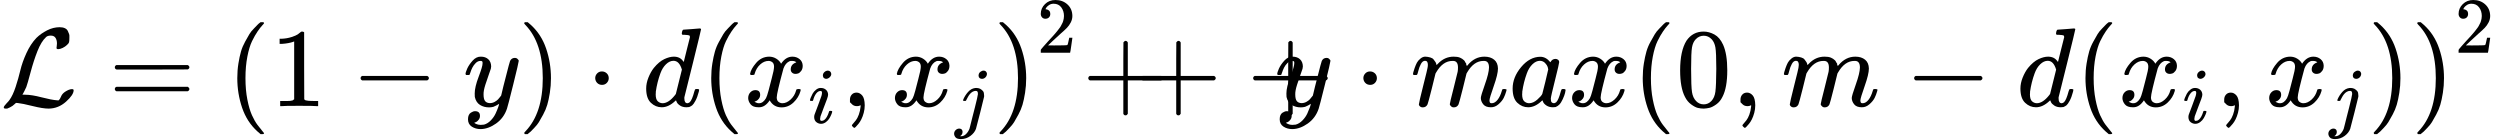
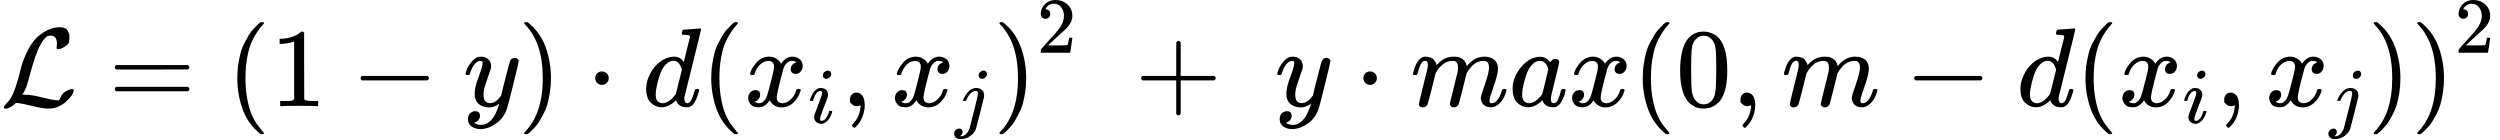
- <svg xmlns="http://www.w3.org/2000/svg" xmlns:xlink="http://www.w3.org/1999/xlink" width="404.064" height="22.48" viewBox="0 -948 22324.4 1242.2">
+ <svg xmlns="http://www.w3.org/2000/svg" xmlns:xlink="http://www.w3.org/1999/xlink" width="404.064px" height="22.480px" viewBox="0 -948 22324.4 1242.2">
  <defs>
-     <path id="A" d="M62 -22T47 -22T32 -11Q32 -1 56 24T83 55Q113 96 138 172T180 320T234 473T323 609Q364 649 419 677T531 705Q559 705 578 696T604 671T615 645T618 623V611Q618 582 615 571T598 548Q581 531 558 520T518 509Q503 509 503 520Q503 523 505 536T507 560Q507 590 494 610T452 630Q423 630 410 617Q367 578 333 492T271 301T233 170Q211 123 204 112L198 103L224 102Q281 102 369 79T509 52H523Q535 64 544 87T579 128Q616 152 641 152Q656 152 656 142Q656 101 588 40T433 -22Q381 -22 289 1T156 28L141 29L131 20Q111 0 87 -11Z" />
-     <path id="B" d="M56 347q0 13 14 20h637q15-8 15-20 0-11-14-19l-318-1H72q-16 5-16 20zm0-194q0 15 16 20h636q14-10 14-20 0-13-15-20H70q-14 7-14 20z" />
-     <path id="C" d="M94 250Q94 319 104 381T127 488T164 576T202 643T244 695T277 729T302 750H315H319Q333 750 333 741Q333 738 316 720T275 667T226 581T184 443T167 250T184 58T225 -81T274 -167T316 -220T333 -241Q333 -250 318 -250H315H302L274 -226Q180 -141 137 -14T94 250Z" />
-     <path id="D" d="M213 578l-13-5q-14-5-40-10-26-5-58-7H83v46h19q47 2 87 15 40 13 56 24 16 11 28 22 2 3 12 3 9 0 17-6V361l1-300q7-7 12-9 5-2 24-4 19-2 62-2h26V0h-11q-21 3-159 3-136 0-157-3H88v46h26q22 0 38 0 16 0 25 1 9 1 16 3 7 2 8 2 1 0 6 5 5 5 6 4v517z" />
-     <path id="E" d="M84 237T84 250T98 270H679Q694 262 694 250T679 230H98Q84 237 84 250Z" />
-     <path id="F" d="M21 287q0 14 15 48 15 34 48 71 33 37 74 36 41 0 66-23 25-23 26-64-2-19-3-21 0-3-16-46-16-43-33-97-17-54-16-86 0-43 14-60 14-17 42-18 23 0 43 11 20 11 31 23 11 12 27 33 0 1 5 20 5 19 14 59 9 40 19 74 38 150 42 157 13 27 43 27 13 0 21-7 8-7 11-12 3-5 2-9 0-13-49-210Q398-4 391-23q-28-83-97-132-69-49-138-50-45 0-79 22-34 22-34 66 0 22 7 37 7 15 19 22 12 7 20 10 8 3 17 3 44 0 44-42 0-20-12-35-12-15-23-20-11-5-13-5l-3-1q2-5 19-12 17-7 34-7h8q17 0 26 2 33 9 61 38 28 29 43 62 15 33 23 56 8 23 8 30l-6-4q-6-4-19-11-13-7-26-12-20-5-39-5-46 0-81 22-35 22-46 71-1 7-1 31 0 57 35 149 35 92 35 117 0 1 0 2 0 9 0 12 0 3-4 7-4 4-11 4h-4q-23 0-42-19-19-19-30-41-11-22-17-42-6-20-8-22-2-2-16-2H27q-6 6-6 9z" />
-     <path id="G" d="M60 749l4 1q5 0 10 0h12l28-24q94-85 137-212 43-127 43-264 0-68-10-131-10-63-23-107-13-44-37-88-24-44-38-67-14-23-41-51-27-28-32-33-5-5-23-19-3-3-4-4H74q-8 0-11 0-3 0-5 3-2 3-3 9 1 1 11 13Q221-64 221 250q0 314-155 475-10 12-11 13 0 8 5 11z" />
-     <path id="H" d="M78 250Q78 274 95 292T138 310Q162 310 180 294T199 251Q199 226 182 208T139 190T96 207T78 250Z" />
-     <path id="I" d="M366 683q1 0 72 5 71 5 73 6 12 0 12-8 0-7-73-302-73-295-75-301-2-6-1-15 0-42 28-42 9 1 20 9 21 20 41 96 6 20 10 21 2 1 10 1h4 4q15 0 15-8 0-5-3-16-13-50-30-81-17-31-28-40-11-9-28-16-8-2-24-2-34 0-57 15-23 15-30 31l-6 15q-1 1-4-1-2-2-4-4-59-56-120-56-55 0-97 40-42 40-42 127 0 48 20 98 20 50 48 86 47 57 94 79 47 22 85 22 56 0 84-42 5-6 5-4 1 4 27 109 26 105 28 111 0 13-7 16-7 3-39 5h-21q-6 6-6 8 0 2 2 19 5 19 13 19zm-14-357q-23 79-75 79-35 0-67-31-32-31-50-81-29-79-41-164 0-3 0-11 0-8-1-12 0-45 18-62 18-17 43-18 54 0 111 72l8 11 54 217z" />
-     <path id="J" d="M52 289q7 42 54 97 47 55 116 56 35 0 64-18 29-18 43-45 42 63 101 63 37 0 64-22 27-22 28-59 0-29-14-47-14-18-27-22-13-4-23-4-19 0-31 11-12 11-12 29 0 46 50 63-11 13-40 13-13 0-19-2-38-16-56-66-60-221-60-258 0-28 16-40 16-12 35-12 37 0 73 33 36 33 49 81 3 10 6 11 3 1 16 2h4q15 0 15-8 0-1-2-11-16-57-62-101-46-44-107-44-70 0-106 63-41-62-94-62h-6q-49 0-70 26-21 26-22 55 0 32 19 52 19 20 45 20 43 0 43-42 0-20-12-35-12-15-23-20-11-5-13-5l-3-1q0-1 6-4 6-3 16-7 10-4 19-3 36 0 62 45 9 16 23 68 14 52 28 108 14 56 16 66 5 27 5 39 0 28-15 40-15 12-34 12-40 0-75-32-35-32-49-82-2-9-5-10-3-1-16-2H58q-6 6-6 11z" />
-     <path id="K" d="M184 600q0 24 19 42 19 18 44 19 18 0 30-12 12-12 13-30 0-23-20-42-20-19-44-20-15 0-28 10-13 10-14 33zM21 287q0 8 9 31 9 23 24 51 15 28 44 51 29 23 60 22 39 0 65-23 26-23 27-62 0-17-14-56-14-39-40-105-26-66-42-113-5-22-5-32 0-25 17-25 9 0 19 3 10 3 23 14 13 11 27 35 14 24 25 59 3 12 5 14 2 2 17 2 20 0 20-10 0-8-9-31-9-23-25-51-16-28-45-50-29-22-62-22-32 0-59 21-27 21-28 64 0 17 5 32 5 15 43 114 38 101 44 121 6 20 7 39 0 24-17 24h-2q-30 0-55-33-25-33-38-84-1-1-2-3-1-2-1-3 0-1-2-2-2-1-3-1-1 0-4 0-3 0-8 0H27q-6 6-6 9z" />
-     <path id="L" d="M78 35T78 60T94 103T137 121Q165 121 187 96T210 8Q210 -27 201 -60T180 -117T154 -158T130 -185T117 -194Q113 -194 104 -185T95 -172Q95 -168 106 -156T131 -126T157 -76T173 -3V9L172 8Q170 7 167 6T161 3T152 1T140 0Q113 0 96 17Z" />
-     <path id="M" d="M297 596q0 31 21 48 21 17 43 17 17 0 28-10 11-10 14-28 0-28-19-47-19-19-44-19-18 0-30 10-12 10-13 29zm-9-220q0 29-26 29-22 0-42-12-20-12-35-31-15-19-24-37-9-18-17-32l-7-14q-2-1-16-1h-14q-6 6-6 8 0 2 4 13 21 49 59 92 38 43 88 50 1 0 8 0 7 0 12 1 24-1 44-10 25-14 38-31 13-17 13-53v-16l-49-199Q267-67 264-75q-18-50-70-89-52-39-119-40-50 0-68 21-18 21-19 46 0 27 19 46 19 19 46 20 17 0 29-10 12-10 13-31 0-36-32-55 6-1 14-1 34 0 62 28 28 28 43 66l11 42q11 43 26 104 15 61 32 125 17 64 27 111 10 47 11 57 0 7-1 11z" />
-     <path id="N" d="M109 429Q82 429 66 447T50 491Q50 562 103 614T235 666Q326 666 387 610T449 465Q449 422 429 383T381 315T301 241Q265 210 201 149L142 93L218 92Q375 92 385 97Q392 99 409 186V189H449V186Q448 183 436 95T421 3V0H50V19V31Q50 38 56 46T86 81Q115 113 136 137Q145 147 170 174T204 211T233 244T261 278T284 308T305 340T320 369T333 401T340 431T343 464Q343 527 309 573T212 619Q179 619 154 602T119 569T109 550Q109 549 114 549Q132 549 151 535T170 489Q170 464 154 447T109 429Z" />
-     <path id="O" d="M56 237q0 0 0 13 0 13 14 20h299v150l1 150q10 13 19 13 13 0 20-15V270h298q15-8 15-20 0-12-15-20H409V-68q-8-14-18-14h-2-2q-12 0-18 14v298H70q-14 7-14 20z" />
-     <path id="P" d="M21 287q1 6 3 16 2 10 12 38 10 28 20 47 10 19 32 37 22 18 44 17 22-1 43-7 21-6 30-18 9-12 16-22 7-10 8-19l2-7q0-2 1-2l11 11q60 64 141 64 17 0 31-2 14-2 26-7 12-5 19-10 7-5 15-12 8-7 10-13 2-6 8-13 6-7 4-12-2-5 3-9 5-4 2-7l8 10q63 75 149 75 54 0 87-27 33-27 34-79 0-51-38-158-38-107-38-128 1-14 5-19 4-5 15-5 28 0 52 30 24 30 39 82 3 11 6 13 3 2 16 2 20 0 20-8 0-1-4-15-8-29-22-57-14-28-46-56-32-28-69-27-47 0-68 27-21 27-21 56 0 19 36 120 36 101 37 152 0 59-44 59h-5q-86 0-145-101l-7-12-33-134Q433 26 428 16q-13-27-43-27-13 0-21 7-8 7-11 12-3 5-3 10 0 11 34 143l36 146q3 15 3 38 0 59-44 59h-5q-86 0-145-101l-7-12-33-134Q156 26 151 16q-13-27-43-27-13 0-21 6-8 6-11 12-3 6-2 10 0 13 38 164 39 154 39 161 3 15 3 27 0 36-25 36-22 0-37-28-15-28-23-61-8-33-12-36-2-2-16-2H27q-6 6-6 9z" />
-     <path id="Q" d="M33 157q0 101 76 192 76 91 171 92 51 0 90-49 16 30 46 30 13 0 23-8 10-8 10-20 0-13-37-160-37-147-38-166 0-25 7-33 7-8 21-9 9 1 20 9 21 20 41 96 6 20 10 21 2 1 10 1h4q19 0 19-9 0-6-5-27-5-21-20-54-15-33-32-50-13-13-32-21-8-2-24-2-34 0-57 15-23 15-30 31l-6 15q-1 1-4-1-2-2-4-4-59-56-120-56-55 0-97 40-42 40-42 127zm318 171q0 6-5 22-5 16-23 35-18 19-46 20-35 0-67-31-32-31-50-81-29-79-41-164 0-3 0-11 0-8-1-12 0-45 18-62 18-17 43-18 38 0 75 33 37 33 44 51 2 4 27 107 25 103 26 111z" />
-     <path id="R" d="M96 585q56 81 153 81 48 0 96-26 48-26 78-92 37-83 37-228 0-155-43-237-20-42-55-67-35-25-61-31-26-6-51-7-26 0-52 6-26 6-61 32-35 26-55 67-43 82-43 237 0 174 57 265zm225 12q-30 32-71 32-42 0-72-32-25-26-33-72-8-46-8-192 0-158 8-208 8-50 36-79 28-30 69-30 40 0 68 30 29 30 36 84 7 54 8 203 0 145-8 191-8 46-33 73z" />
+     <path id="MJX-4-TEX-C-4C" d="M62 -22T47 -22T32 -11Q32 -1 56 24T83 55Q113 96 138 172T180 320T234 473T323 609Q364 649 419 677T531 705Q559 705 578 696T604 671T615 645T618 623V611Q618 582 615 571T598 548Q581 531 558 520T518 509Q503 509 503 520Q503 523 505 536T507 560Q507 590 494 610T452 630Q423 630 410 617Q367 578 333 492T271 301T233 170Q211 123 204 112L198 103L224 102Q281 102 369 79T509 52H523Q535 64 544 87T579 128Q616 152 641 152Q656 152 656 142Q656 101 588 40T433 -22Q381 -22 289 1T156 28L141 29L131 20Q111 0 87 -11Z" />
+     <path id="MJX-4-TEX-N-3D" d="M56 347Q56 360 70 367H707Q722 359 722 347Q722 336 708 328L390 327H72Q56 332 56 347ZM56 153Q56 168 72 173H708Q722 163 722 153Q722 140 707 133H70Q56 140 56 153Z" />
+     <path id="MJX-4-TEX-N-28" d="M94 250Q94 319 104 381T127 488T164 576T202 643T244 695T277 729T302 750H315H319Q333 750 333 741Q333 738 316 720T275 667T226 581T184 443T167 250T184 58T225 -81T274 -167T316 -220T333 -241Q333 -250 318 -250H315H302L274 -226Q180 -141 137 -14T94 250Z" />
+     <path id="MJX-4-TEX-N-31" d="M213 578L200 573Q186 568 160 563T102 556H83V602H102Q149 604 189 617T245 641T273 663Q275 666 285 666Q294 666 302 660V361L303 61Q310 54 315 52T339 48T401 46H427V0H416Q395 3 257 3Q121 3 100 0H88V46H114Q136 46 152 46T177 47T193 50T201 52T207 57T213 61V578Z" />
+     <path id="MJX-4-TEX-N-2212" d="M84 237T84 250T98 270H679Q694 262 694 250T679 230H98Q84 237 84 250Z" />
+     <path id="MJX-4-TEX-I-79" d="M21 287Q21 301 36 335T84 406T158 442Q199 442 224 419T250 355Q248 336 247 334Q247 331 231 288T198 191T182 105Q182 62 196 45T238 27Q261 27 281 38T312 61T339 94Q339 95 344 114T358 173T377 247Q415 397 419 404Q432 431 462 431Q475 431 483 424T494 412T496 403Q496 390 447 193T391 -23Q363 -106 294 -155T156 -205Q111 -205 77 -183T43 -117Q43 -95 50 -80T69 -58T89 -48T106 -45Q150 -45 150 -87Q150 -107 138 -122T115 -142T102 -147L99 -148Q101 -153 118 -160T152 -167H160Q177 -167 186 -165Q219 -156 247 -127T290 -65T313 -9T321 21L315 17Q309 13 296 6T270 -6Q250 -11 231 -11Q185 -11 150 11T104 82Q103 89 103 113Q103 170 138 262T173 379Q173 380 173 381Q173 390 173 393T169 400T158 404H154Q131 404 112 385T82 344T65 302T57 280Q55 278 41 278H27Q21 284 21 287Z" />
+     <path id="MJX-4-TEX-N-29" d="M60 749L64 750Q69 750 74 750H86L114 726Q208 641 251 514T294 250Q294 182 284 119T261 12T224 -76T186 -143T145 -194T113 -227T90 -246Q87 -249 86 -250H74Q66 -250 63 -250T58 -247T55 -238Q56 -237 66 -225Q221 -64 221 250T66 725Q56 737 55 738Q55 746 60 749Z" />
+     <path id="MJX-4-TEX-N-22C5" d="M78 250Q78 274 95 292T138 310Q162 310 180 294T199 251Q199 226 182 208T139 190T96 207T78 250Z" />
+     <path id="MJX-4-TEX-I-64" d="M366 683Q367 683 438 688T511 694Q523 694 523 686Q523 679 450 384T375 83T374 68Q374 26 402 26Q411 27 422 35Q443 55 463 131Q469 151 473 152Q475 153 483 153H487H491Q506 153 506 145Q506 140 503 129Q490 79 473 48T445 8T417 -8Q409 -10 393 -10Q359 -10 336 5T306 36L300 51Q299 52 296 50Q294 48 292 46Q233 -10 172 -10Q117 -10 75 30T33 157Q33 205 53 255T101 341Q148 398 195 420T280 442Q336 442 364 400Q369 394 369 396Q370 400 396 505T424 616Q424 629 417 632T378 637H357Q351 643 351 645T353 664Q358 683 366 683ZM352 326Q329 405 277 405Q242 405 210 374T160 293Q131 214 119 129Q119 126 119 118T118 106Q118 61 136 44T179 26Q233 26 290 98L298 109L352 326Z" />
+     <path id="MJX-4-TEX-I-78" d="M52 289Q59 331 106 386T222 442Q257 442 286 424T329 379Q371 442 430 442Q467 442 494 420T522 361Q522 332 508 314T481 292T458 288Q439 288 427 299T415 328Q415 374 465 391Q454 404 425 404Q412 404 406 402Q368 386 350 336Q290 115 290 78Q290 50 306 38T341 26Q378 26 414 59T463 140Q466 150 469 151T485 153H489Q504 153 504 145Q504 144 502 134Q486 77 440 33T333 -11Q263 -11 227 52Q186 -10 133 -10H127Q78 -10 57 16T35 71Q35 103 54 123T99 143Q142 143 142 101Q142 81 130 66T107 46T94 41L91 40Q91 39 97 36T113 29T132 26Q168 26 194 71Q203 87 217 139T245 247T261 313Q266 340 266 352Q266 380 251 392T217 404Q177 404 142 372T93 290Q91 281 88 280T72 278H58Q52 284 52 289Z" />
+     <path id="MJX-4-TEX-I-69" d="M184 600Q184 624 203 642T247 661Q265 661 277 649T290 619Q290 596 270 577T226 557Q211 557 198 567T184 600ZM21 287Q21 295 30 318T54 369T98 420T158 442Q197 442 223 419T250 357Q250 340 236 301T196 196T154 83Q149 61 149 51Q149 26 166 26Q175 26 185 29T208 43T235 78T260 137Q263 149 265 151T282 153Q302 153 302 143Q302 135 293 112T268 61T223 11T161 -11Q129 -11 102 10T74 74Q74 91 79 106T122 220Q160 321 166 341T173 380Q173 404 156 404H154Q124 404 99 371T61 287Q60 286 59 284T58 281T56 279T53 278T49 278T41 278H27Q21 284 21 287Z" />
+     <path id="MJX-4-TEX-N-2C" d="M78 35T78 60T94 103T137 121Q165 121 187 96T210 8Q210 -27 201 -60T180 -117T154 -158T130 -185T117 -194Q113 -194 104 -185T95 -172Q95 -168 106 -156T131 -126T157 -76T173 -3V9L172 8Q170 7 167 6T161 3T152 1T140 0Q113 0 96 17Z" />
+     <path id="MJX-4-TEX-I-6A" d="M297 596Q297 627 318 644T361 661Q378 661 389 651T403 623Q403 595 384 576T340 557Q322 557 310 567T297 596ZM288 376Q288 405 262 405Q240 405 220 393T185 362T161 325T144 293L137 279Q135 278 121 278H107Q101 284 101 286T105 299Q126 348 164 391T252 441Q253 441 260 441T272 442Q296 441 316 432Q341 418 354 401T367 348V332L318 133Q267 -67 264 -75Q246 -125 194 -164T75 -204Q25 -204 7 -183T-12 -137Q-12 -110 7 -91T53 -71Q70 -71 82 -81T95 -112Q95 -148 63 -167Q69 -168 77 -168Q111 -168 139 -140T182 -74L193 -32Q204 11 219 72T251 197T278 308T289 365Q289 372 288 376Z" />
+     <path id="MJX-4-TEX-N-32" d="M109 429Q82 429 66 447T50 491Q50 562 103 614T235 666Q326 666 387 610T449 465Q449 422 429 383T381 315T301 241Q265 210 201 149L142 93L218 92Q375 92 385 97Q392 99 409 186V189H449V186Q448 183 436 95T421 3V0H50V19V31Q50 38 56 46T86 81Q115 113 136 137Q145 147 170 174T204 211T233 244T261 278T284 308T305 340T320 369T333 401T340 431T343 464Q343 527 309 573T212 619Q179 619 154 602T119 569T109 550Q109 549 114 549Q132 549 151 535T170 489Q170 464 154 447T109 429Z" />
+     <path id="MJX-4-TEX-N-A0" d="" />
+     <path id="MJX-4-TEX-N-2B" d="M56 237T56 250T70 270H369V420L370 570Q380 583 389 583Q402 583 409 568V270H707Q722 262 722 250T707 230H409V-68Q401 -82 391 -82H389H387Q375 -82 369 -68V230H70Q56 237 56 250Z" />
+     <path id="MJX-4-TEX-I-6D" d="M21 287Q22 293 24 303T36 341T56 388T88 425T132 442T175 435T205 417T221 395T229 376L231 369Q231 367 232 367L243 378Q303 442 384 442Q401 442 415 440T441 433T460 423T475 411T485 398T493 385T497 373T500 364T502 357L510 367Q573 442 659 442Q713 442 746 415T780 336Q780 285 742 178T704 50Q705 36 709 31T724 26Q752 26 776 56T815 138Q818 149 821 151T837 153Q857 153 857 145Q857 144 853 130Q845 101 831 73T785 17T716 -10Q669 -10 648 17T627 73Q627 92 663 193T700 345Q700 404 656 404H651Q565 404 506 303L499 291L466 157Q433 26 428 16Q415 -11 385 -11Q372 -11 364 -4T353 8T350 18Q350 29 384 161L420 307Q423 322 423 345Q423 404 379 404H374Q288 404 229 303L222 291L189 157Q156 26 151 16Q138 -11 108 -11Q95 -11 87 -5T76 7T74 17Q74 30 112 181Q151 335 151 342Q154 357 154 369Q154 405 129 405Q107 405 92 377T69 316T57 280Q55 278 41 278H27Q21 284 21 287Z" />
+     <path id="MJX-4-TEX-I-61" d="M33 157Q33 258 109 349T280 441Q331 441 370 392Q386 422 416 422Q429 422 439 414T449 394Q449 381 412 234T374 68Q374 43 381 35T402 26Q411 27 422 35Q443 55 463 131Q469 151 473 152Q475 153 483 153H487Q506 153 506 144Q506 138 501 117T481 63T449 13Q436 0 417 -8Q409 -10 393 -10Q359 -10 336 5T306 36L300 51Q299 52 296 50Q294 48 292 46Q233 -10 172 -10Q117 -10 75 30T33 157ZM351 328Q351 334 346 350T323 385T277 405Q242 405 210 374T160 293Q131 214 119 129Q119 126 119 118T118 106Q118 61 136 44T179 26Q217 26 254 59T298 110Q300 114 325 217T351 328Z" />
+     <path id="MJX-4-TEX-N-30" d="M96 585Q152 666 249 666Q297 666 345 640T423 548Q460 465 460 320Q460 165 417 83Q397 41 362 16T301 -15T250 -22Q224 -22 198 -16T137 16T82 83Q39 165 39 320Q39 494 96 585ZM321 597Q291 629 250 629Q208 629 178 597Q153 571 145 525T137 333Q137 175 145 125T181 46Q209 16 250 16Q290 16 318 46Q347 76 354 130T362 333Q362 478 354 524T321 597Z" />
  </defs>
-   <g transform="scale(1 -1)">
-     <use xlink:href="#A" />
-     <use xlink:href="#B" x="967.8" />
-     <g transform="translate(2023.6)">
-       <use xlink:href="#C" />
-       <use xlink:href="#D" x="389" />
-       <use xlink:href="#E" x="1111.2" />
-       <use xlink:href="#F" x="2111.4" />
-       <use xlink:href="#G" x="2601.4" />
-     </g>
-     <use xlink:href="#H" x="5236.2" />
-     <use xlink:href="#I" x="5736.4" />
-     <g transform="translate(6256.4)">
-       <use xlink:href="#C" />
-       <g transform="translate(389)">
-         <use xlink:href="#J" />
-         <use xlink:href="#K" transform="matrix(.707 0 0 .707 572 -150)" />
+   <g stroke="currentColor" fill="currentColor" stroke-width="0" transform="matrix(1 0 0 -1 0 0)">
+     <g data-mml-node="math">
+       <g data-mml-node="TeXAtom">
+         <g data-mml-node="mi">
+           <use xlink:href="#MJX-4-TEX-C-4C" />
+         </g>
      </g>
-       <use xlink:href="#L" x="1255" />
-       <g transform="translate(1699.6)">
-         <use xlink:href="#J" />
-         <use xlink:href="#M" transform="matrix(.707 0 0 .707 572 -150)" />
+       <g data-mml-node="mo" transform="translate(967.8, 0)">
+         <use xlink:href="#MJX-4-TEX-N-3D" />
      </g>
-       <use xlink:href="#G" x="2612.9" />
-       <use xlink:href="#N" transform="matrix(.707 0 0 .707 3001.9 477.1)" />
-     </g>
-     <use xlink:href="#O" x="9661.9" />
-     <use xlink:href="#O" x="10134.2" />
-     <use xlink:href="#O" x="11134.4" />
-     <use xlink:href="#F" x="11384.4" />
-     <use xlink:href="#H" x="12096.6" />
-     <use xlink:href="#P" x="12596.8" />
-     <use xlink:href="#Q" x="13474.8" />
-     <use xlink:href="#J" x="14003.8" />
-     <g transform="translate(14575.8)">
-       <use xlink:href="#C" />
-       <use xlink:href="#R" x="389" />
-       <use xlink:href="#L" x="889" />
-       <use xlink:href="#P" x="1333.7" />
-       <use xlink:href="#E" x="2433.9" />
-       <use xlink:href="#I" x="3434.1" />
-       <g transform="translate(3954.1)">
-         <use xlink:href="#C" />
-         <g transform="translate(389)">
-           <use xlink:href="#J" />
-           <use xlink:href="#K" transform="matrix(.707 0 0 .707 572 -150)" />
+       <g data-mml-node="mrow" transform="translate(2023.6, 0)">
+         <g data-mml-node="mo">
+           <use xlink:href="#MJX-4-TEX-N-28" />
        </g>
-         <use xlink:href="#L" x="1255" />
-         <g transform="translate(1699.6)">
-           <use xlink:href="#J" />
-           <use xlink:href="#M" transform="matrix(.707 0 0 .707 572 -150)" />
+         <g data-mml-node="mn" transform="translate(389, 0)">
+           <use xlink:href="#MJX-4-TEX-N-31" />
        </g>
-         <use xlink:href="#G" x="2612.9" />
+         <g data-mml-node="mo" transform="translate(1111.2, 0)">
+           <use xlink:href="#MJX-4-TEX-N-2212" />
+         </g>
+         <g data-mml-node="mi" transform="translate(2111.4, 0)">
+           <use xlink:href="#MJX-4-TEX-I-79" />
+         </g>
+         <g data-mml-node="mo" transform="translate(2601.4, 0)">
+           <use xlink:href="#MJX-4-TEX-N-29" />
+         </g>
      </g>
-       <use xlink:href="#G" x="6956.1" />
-       <use xlink:href="#N" transform="matrix(.707 0 0 .707 7345.1 477.1)" />
+       <g data-mml-node="mo" transform="translate(5236.2, 0)">
+         <use xlink:href="#MJX-4-TEX-N-22C5" />
+       </g>
+       <g data-mml-node="mi" transform="translate(5736.4, 0)">
+         <use xlink:href="#MJX-4-TEX-I-64" />
+       </g>
+       <g data-mml-node="msup" transform="translate(6256.4, 0)">
+         <g data-mml-node="mrow">
+           <g data-mml-node="mo">
+             <use xlink:href="#MJX-4-TEX-N-28" />
+           </g>
+           <g data-mml-node="msub" transform="translate(389, 0)">
+             <g data-mml-node="mi">
+               <use xlink:href="#MJX-4-TEX-I-78" />
+             </g>
+             <g data-mml-node="mi" transform="translate(572, -150) scale(0.707)">
+               <use xlink:href="#MJX-4-TEX-I-69" />
+             </g>
+           </g>
+           <g data-mml-node="mo" transform="translate(1255, 0)">
+             <use xlink:href="#MJX-4-TEX-N-2C" />
+           </g>
+           <g data-mml-node="msub" transform="translate(1699.6, 0)">
+             <g data-mml-node="mi">
+               <use xlink:href="#MJX-4-TEX-I-78" />
+             </g>
+             <g data-mml-node="mi" transform="translate(572, -150) scale(0.707)">
+               <use xlink:href="#MJX-4-TEX-I-6A" />
+             </g>
+           </g>
+           <g data-mml-node="mo" transform="translate(2612.9, 0)">
+             <use xlink:href="#MJX-4-TEX-N-29" />
+           </g>
+         </g>
+         <g data-mml-node="mn" transform="translate(3001.9, 477.1) scale(0.707)">
+           <use xlink:href="#MJX-4-TEX-N-32" />
+         </g>
+       </g>
+       <g data-mml-node="mtext" transform="translate(9661.9, 0)">
+         <use xlink:href="#MJX-4-TEX-N-A0" />
+       </g>
+       <g data-mml-node="mo" transform="translate(10134.2, 0)">
+         <use xlink:href="#MJX-4-TEX-N-2B" />
+       </g>
+       <g data-mml-node="mtext" transform="translate(11134.4, 0)">
+         <use xlink:href="#MJX-4-TEX-N-A0" />
+       </g>
+       <g data-mml-node="mi" transform="translate(11384.4, 0)">
+         <use xlink:href="#MJX-4-TEX-I-79" />
+       </g>
+       <g data-mml-node="mo" transform="translate(12096.6, 0)">
+         <use xlink:href="#MJX-4-TEX-N-22C5" />
+       </g>
+       <g data-mml-node="mi" transform="translate(12596.8, 0)">
+         <use xlink:href="#MJX-4-TEX-I-6D" />
+       </g>
+       <g data-mml-node="mi" transform="translate(13474.8, 0)">
+         <use xlink:href="#MJX-4-TEX-I-61" />
+       </g>
+       <g data-mml-node="mi" transform="translate(14003.8, 0)">
+         <use xlink:href="#MJX-4-TEX-I-78" />
+       </g>
+       <g data-mml-node="msup" transform="translate(14575.8, 0)">
+         <g data-mml-node="mrow">
+           <g data-mml-node="mo">
+             <use xlink:href="#MJX-4-TEX-N-28" />
+           </g>
+           <g data-mml-node="mn" transform="translate(389, 0)">
+             <use xlink:href="#MJX-4-TEX-N-30" />
+           </g>
+           <g data-mml-node="mo" transform="translate(889, 0)">
+             <use xlink:href="#MJX-4-TEX-N-2C" />
+           </g>
+           <g data-mml-node="mi" transform="translate(1333.7, 0)">
+             <use xlink:href="#MJX-4-TEX-I-6D" />
+           </g>
+           <g data-mml-node="mo" transform="translate(2433.9, 0)">
+             <use xlink:href="#MJX-4-TEX-N-2212" />
+           </g>
+           <g data-mml-node="mi" transform="translate(3434.1, 0)">
+             <use xlink:href="#MJX-4-TEX-I-64" />
+           </g>
+           <g data-mml-node="mrow" transform="translate(3954.1, 0)">
+             <g data-mml-node="mo">
+               <use xlink:href="#MJX-4-TEX-N-28" />
+             </g>
+             <g data-mml-node="msub" transform="translate(389, 0)">
+               <g data-mml-node="mi">
+                 <use xlink:href="#MJX-4-TEX-I-78" />
+               </g>
+               <g data-mml-node="mi" transform="translate(572, -150) scale(0.707)">
+                 <use xlink:href="#MJX-4-TEX-I-69" />
+               </g>
+             </g>
+             <g data-mml-node="mo" transform="translate(1255, 0)">
+               <use xlink:href="#MJX-4-TEX-N-2C" />
+             </g>
+             <g data-mml-node="msub" transform="translate(1699.6, 0)">
+               <g data-mml-node="mi">
+                 <use xlink:href="#MJX-4-TEX-I-78" />
+               </g>
+               <g data-mml-node="mi" transform="translate(572, -150) scale(0.707)">
+                 <use xlink:href="#MJX-4-TEX-I-6A" />
+               </g>
+             </g>
+             <g data-mml-node="mo" transform="translate(2612.9, 0)">
+               <use xlink:href="#MJX-4-TEX-N-29" />
+             </g>
+           </g>
+           <g data-mml-node="mo" transform="translate(6956.1, 0)">
+             <use xlink:href="#MJX-4-TEX-N-29" />
+           </g>
+         </g>
+         <g data-mml-node="mn" transform="translate(7345.1, 477.1) scale(0.707)">
+           <use xlink:href="#MJX-4-TEX-N-32" />
+         </g>
+       </g>
    </g>
  </g>
</svg>
